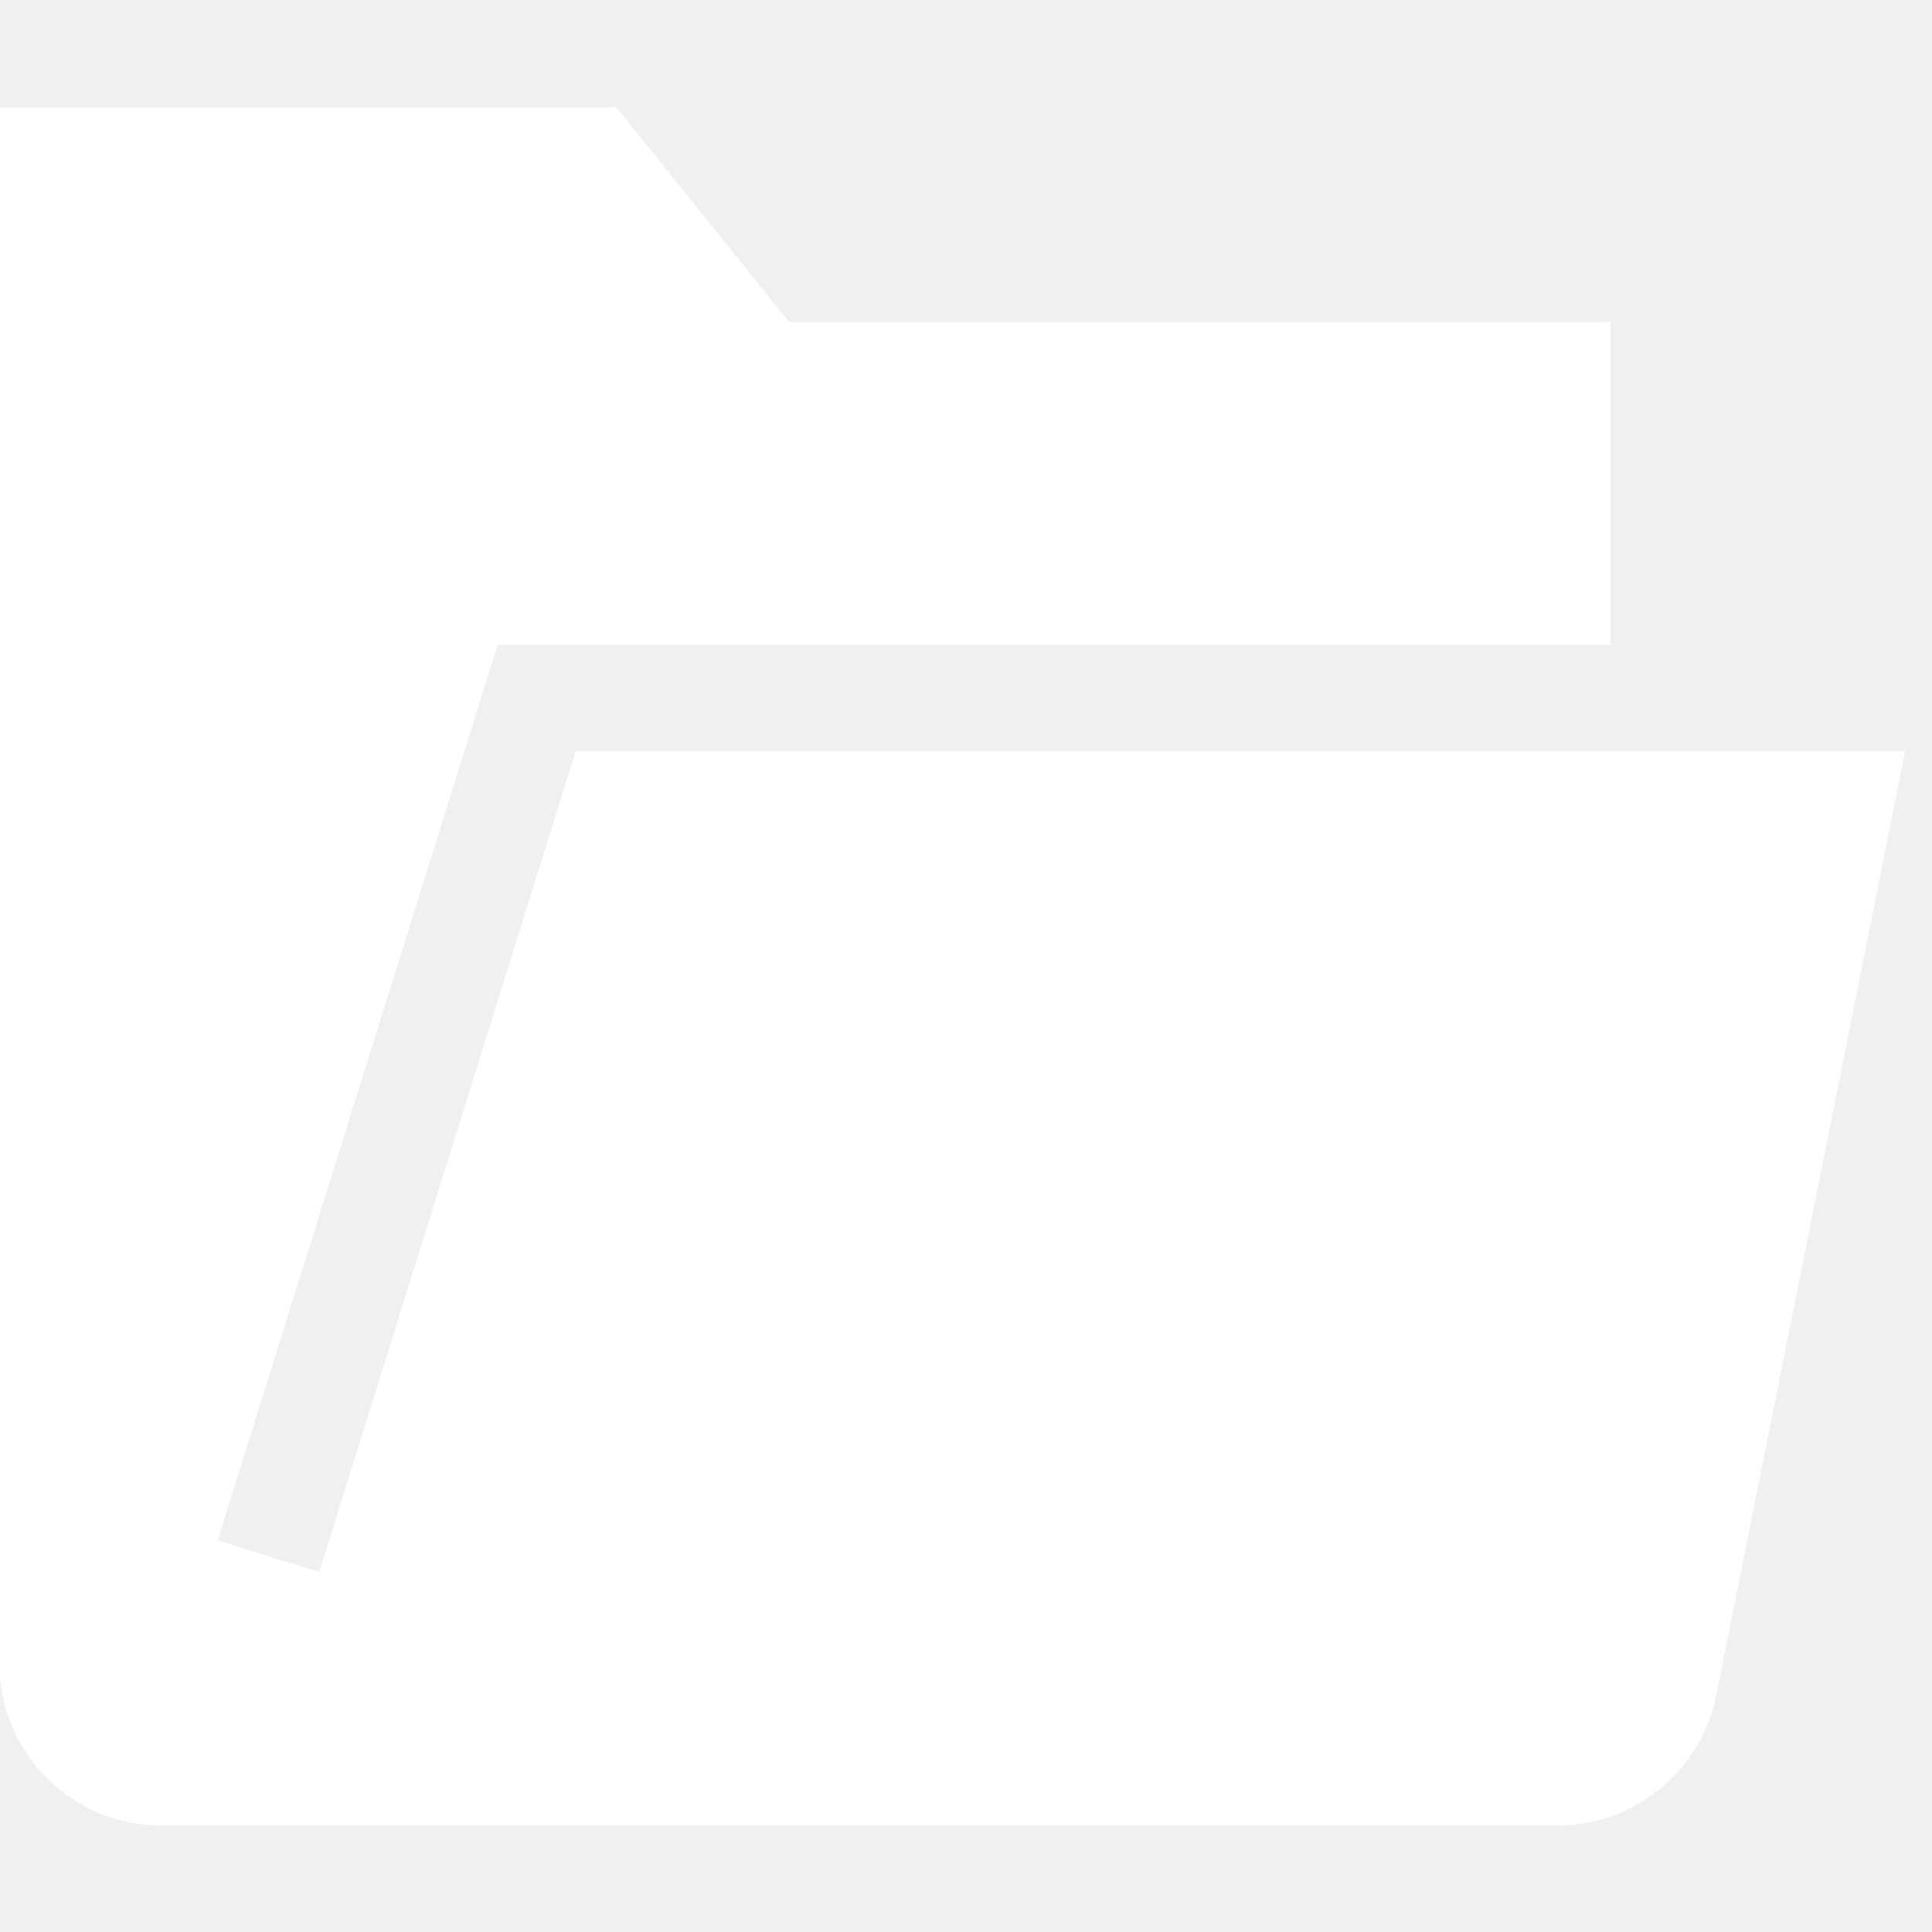
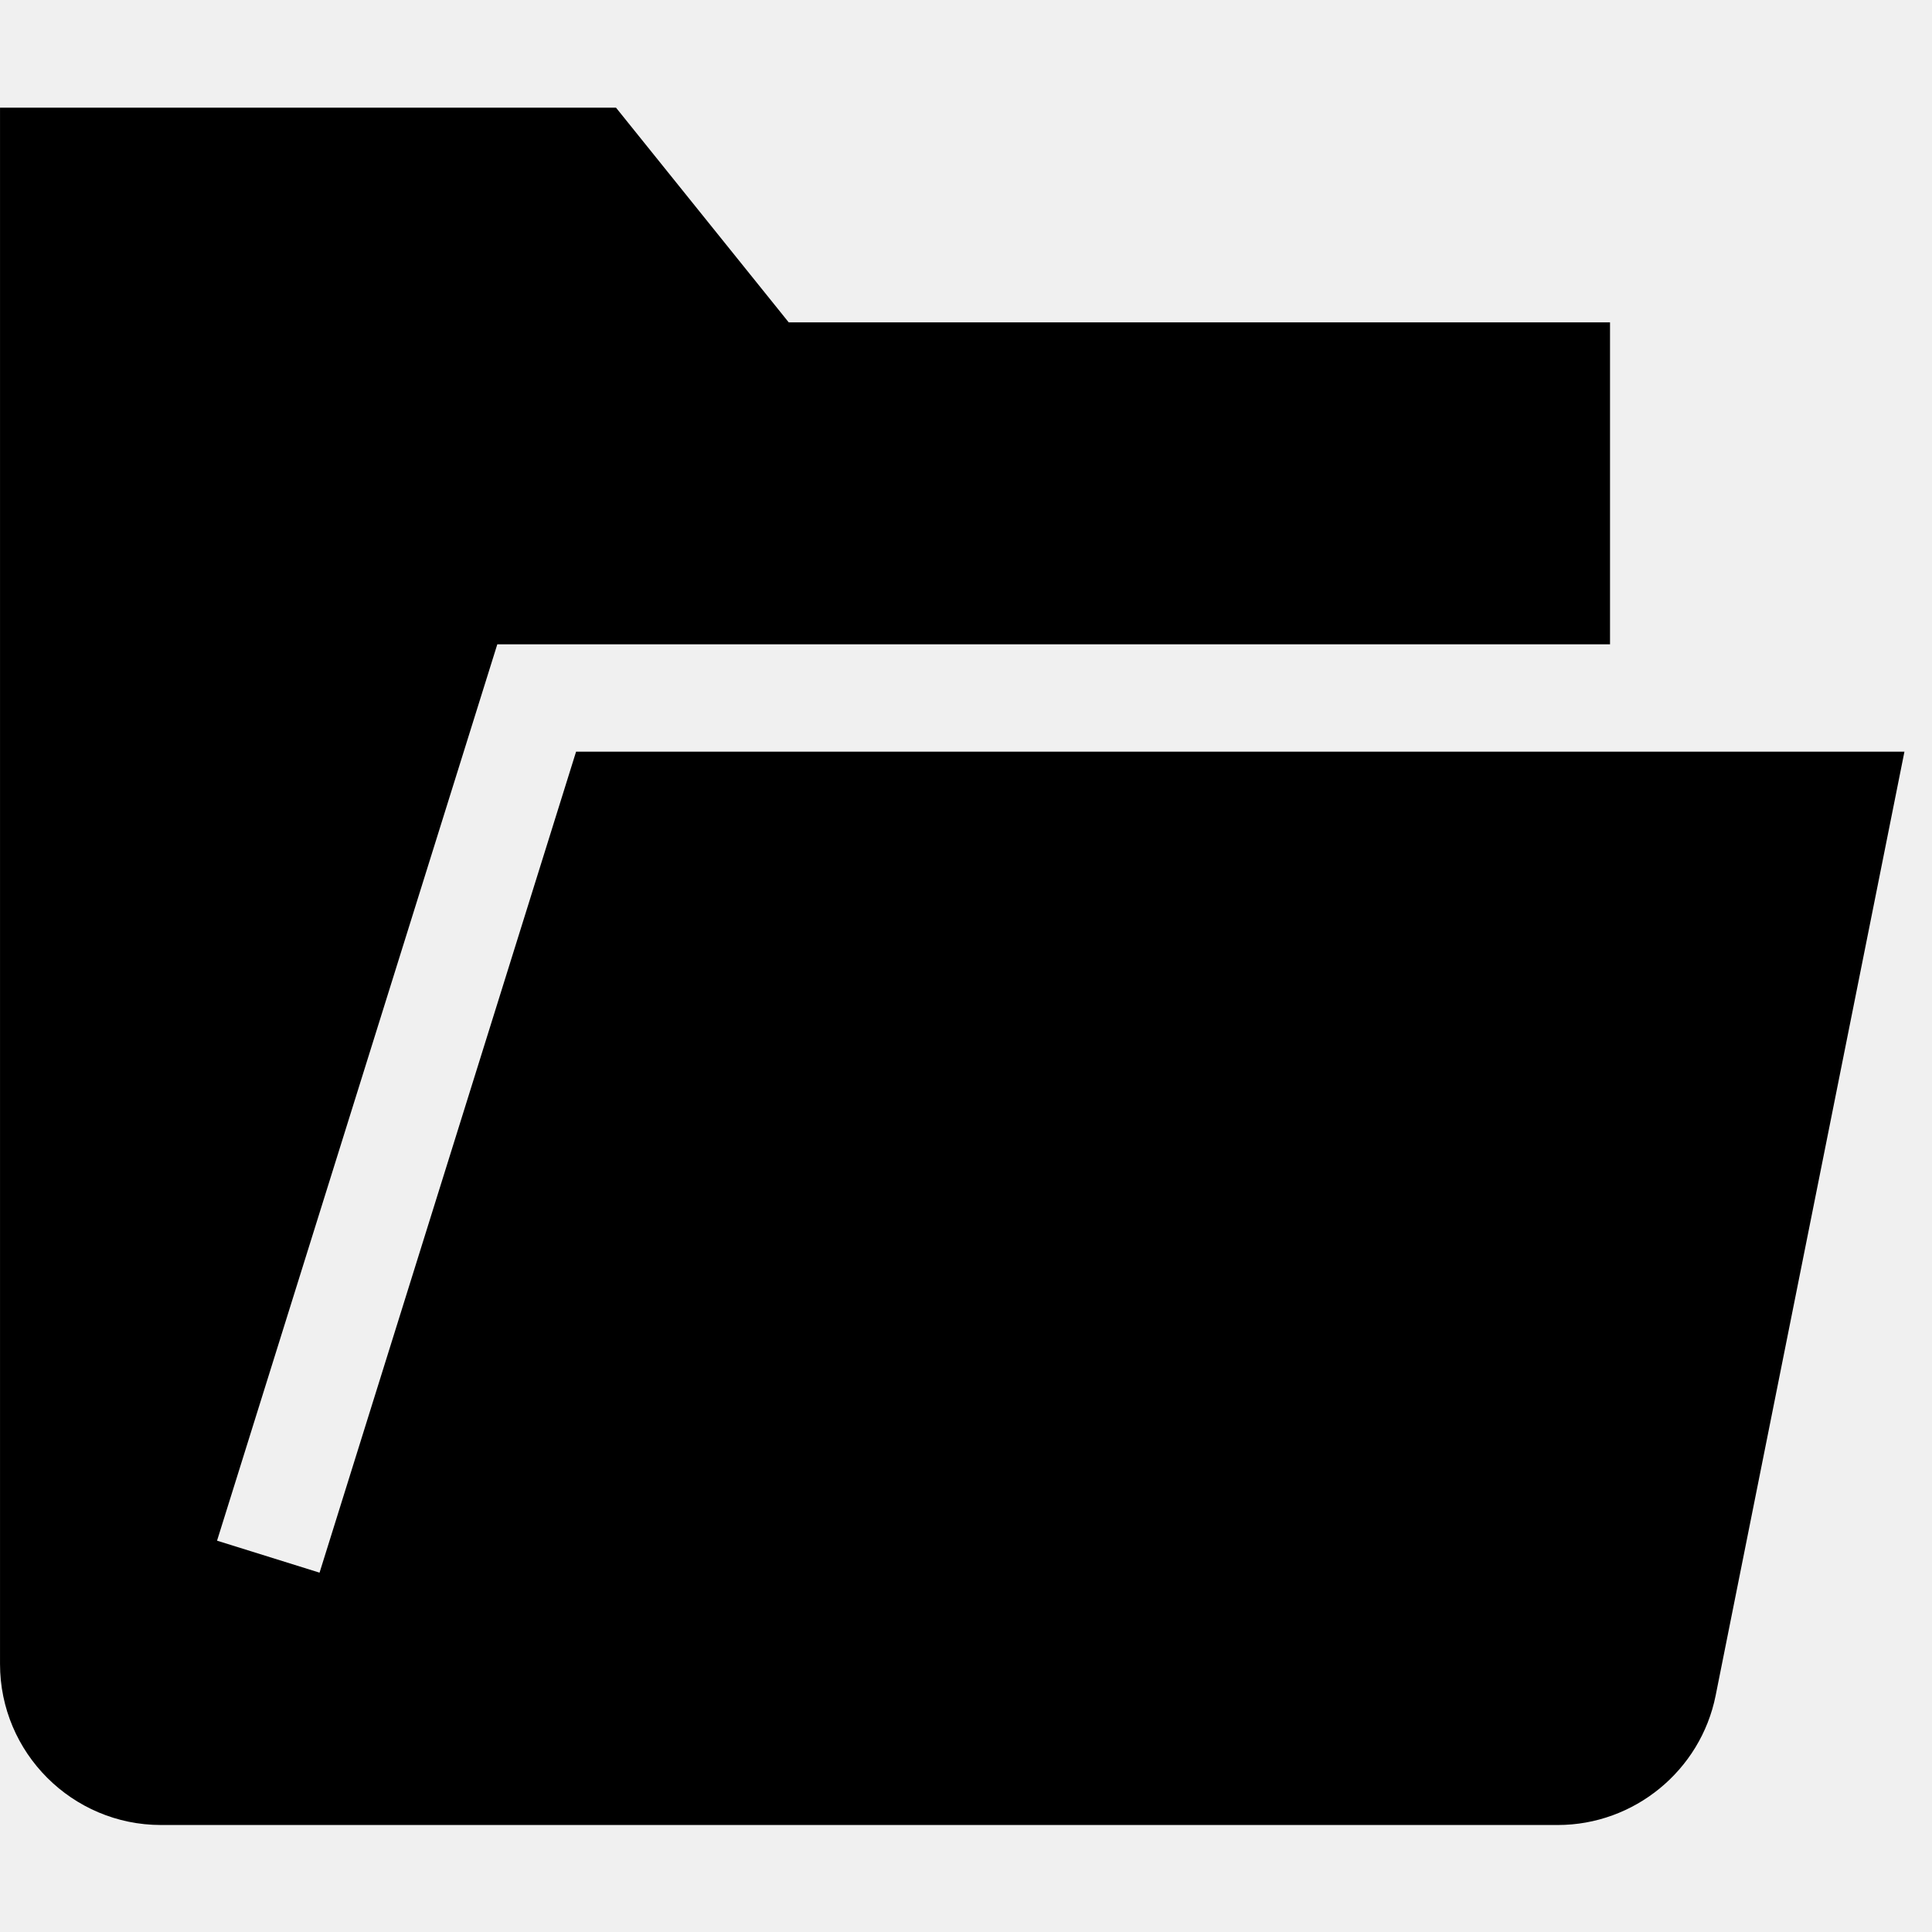
- <svg xmlns="http://www.w3.org/2000/svg" fill="#ffffff" width="800px" height="800px" viewBox="0 0 1920 1920" stroke="#ffffff">
-   <g id="SVGRepo_bgCarrier" stroke-width="0" />
-   <g id="SVGRepo_tracerCarrier" stroke-linecap="round" stroke-linejoin="round" />
-   <g id="SVGRepo_iconCarrier">
-     <path d="m572.501 747-254.933 815.893-101.867-31.786 278.507-890.774h1105.813v-320H783.808L612.181 107H.021v1546.667c0 88.213 71.787 160 160 160h1388.054c75.946 0 141.973-54.08 156.906-128.64L1892.608 747H572.501Z" fill-rule="evenodd" />
-   </g>
+ <svg xmlns="http://www.w3.org/2000/svg" fill="#000000" width="800px" height="800px" viewBox="0 0 1920 1920">
+   <path d="m572.501 747-254.933 815.893-101.867-31.786 278.507-890.774h1105.813v-320H783.808L612.181 107H.021v1546.667c0 88.213 71.787 160 160 160h1388.054c75.946 0 141.973-54.08 156.906-128.64L1892.608 747H572.501Z" fill-rule="evenodd" />
</svg>
